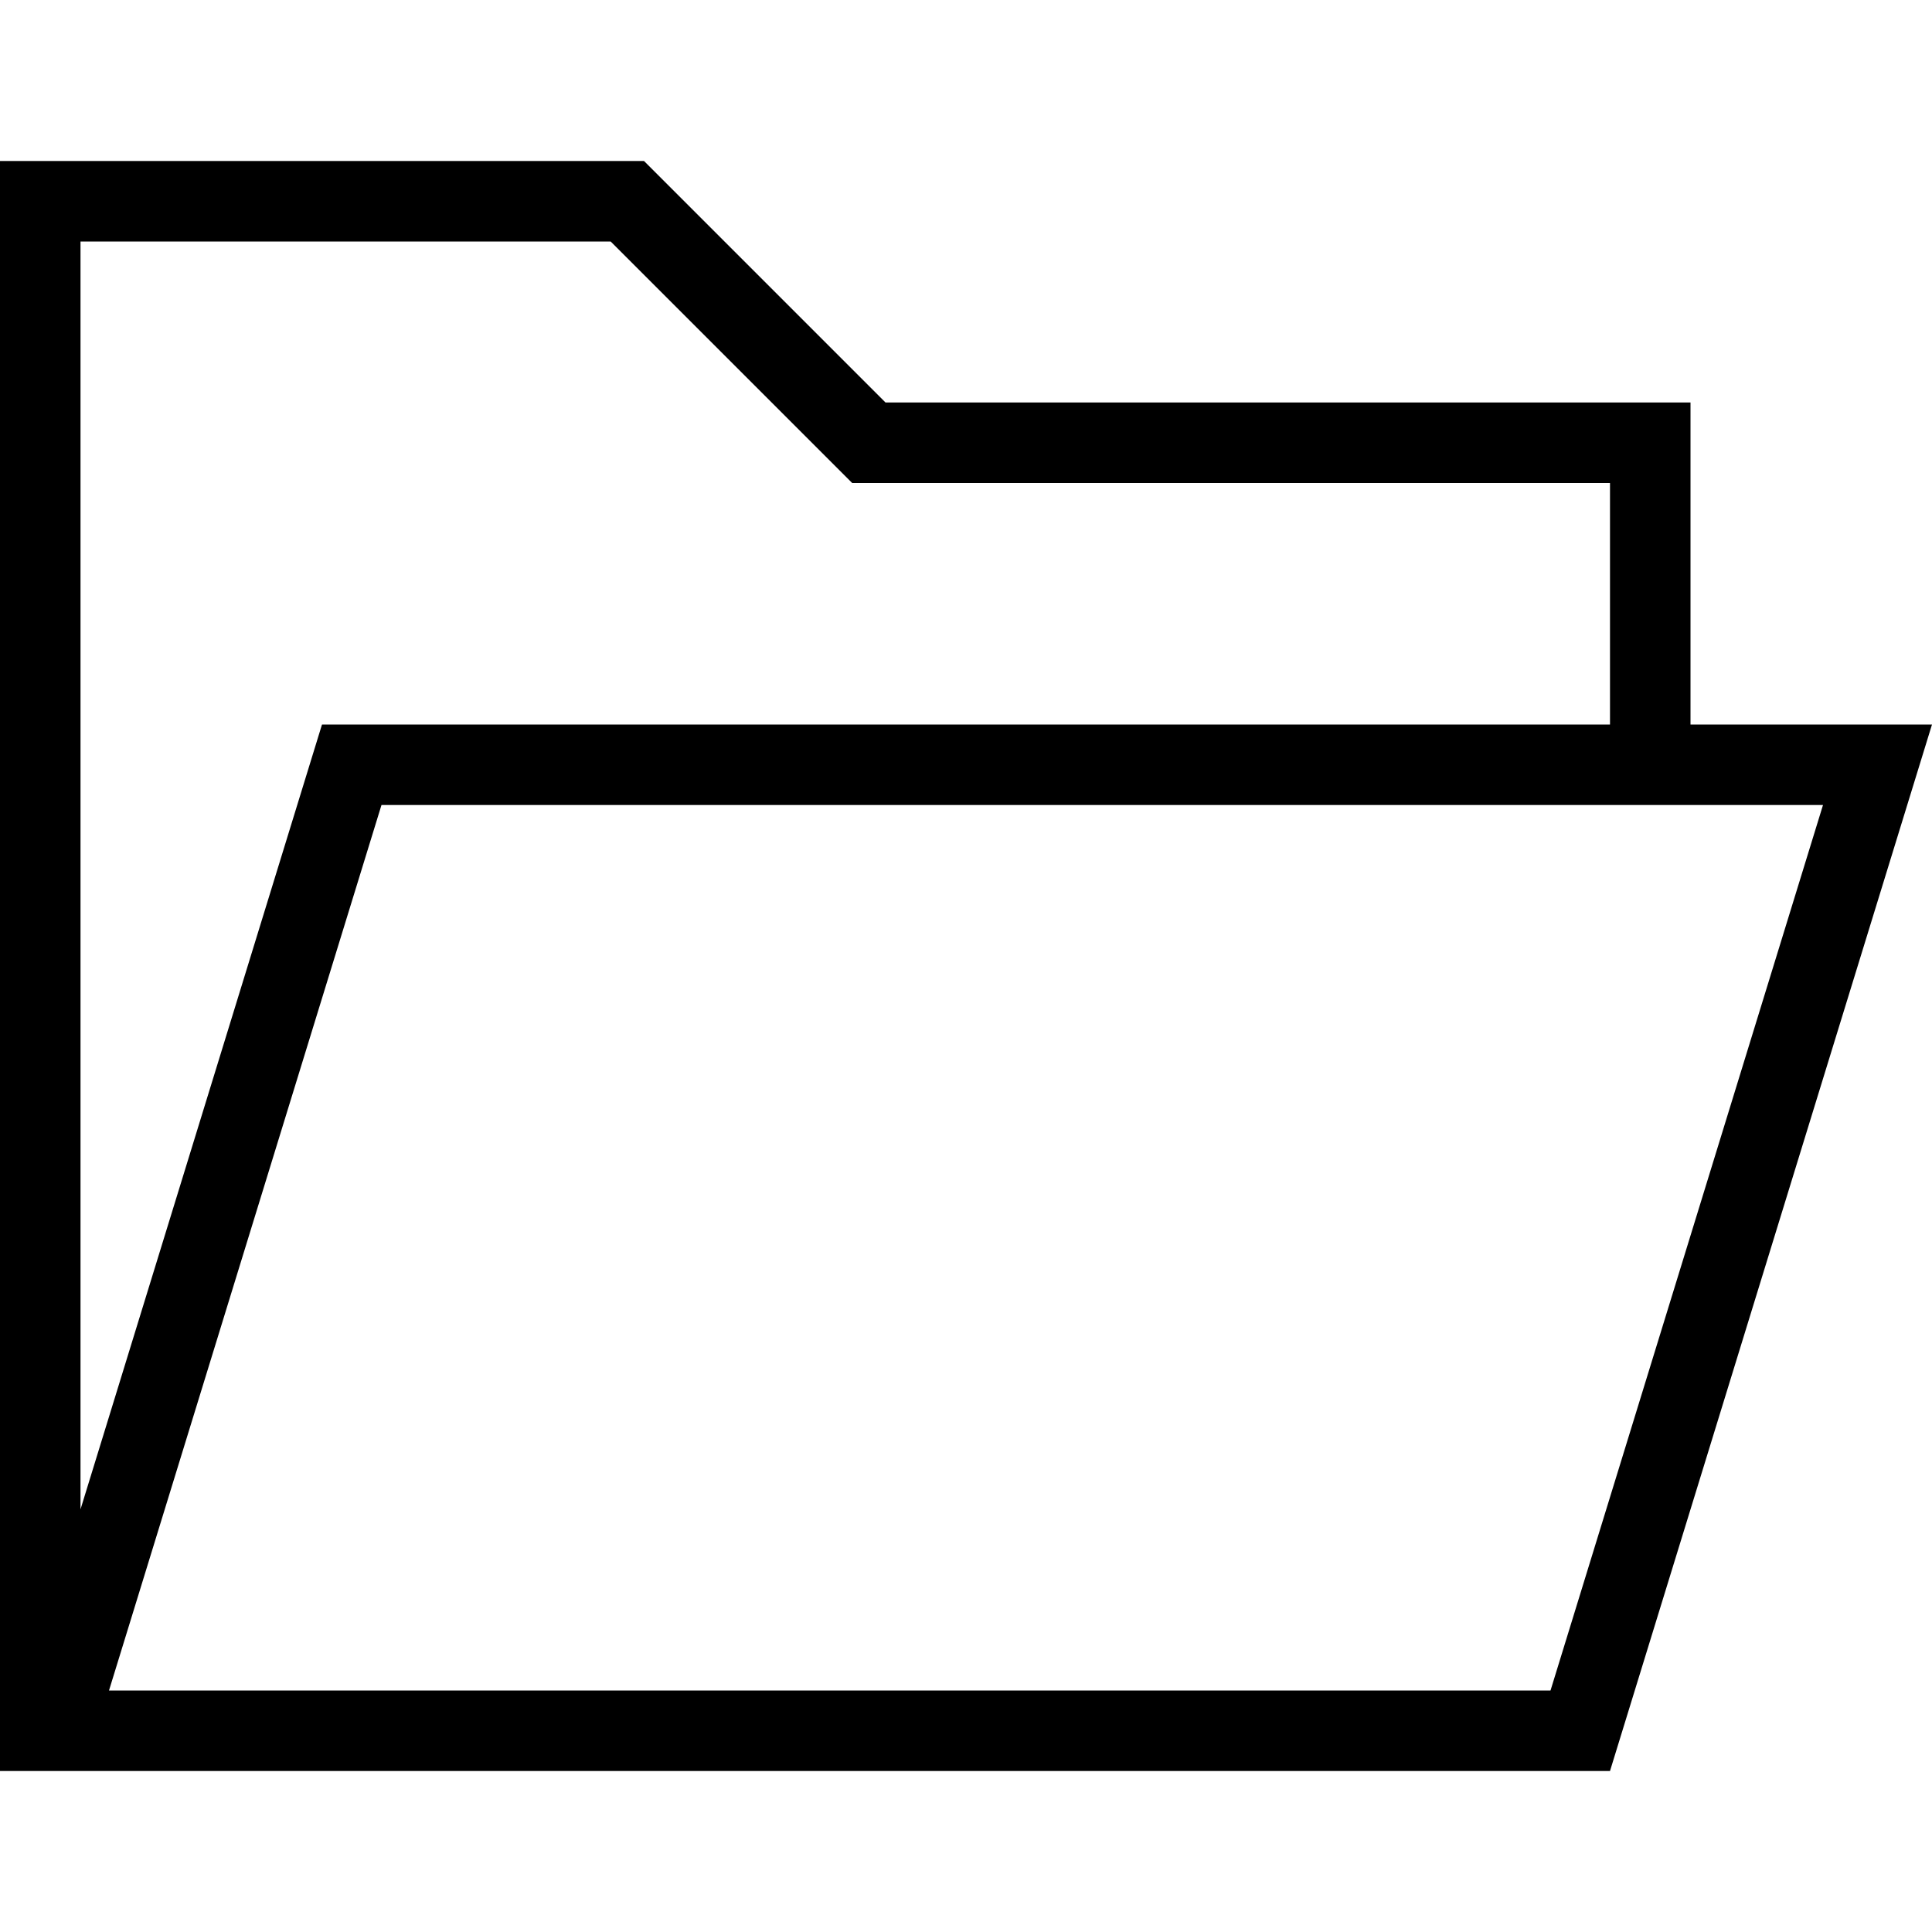
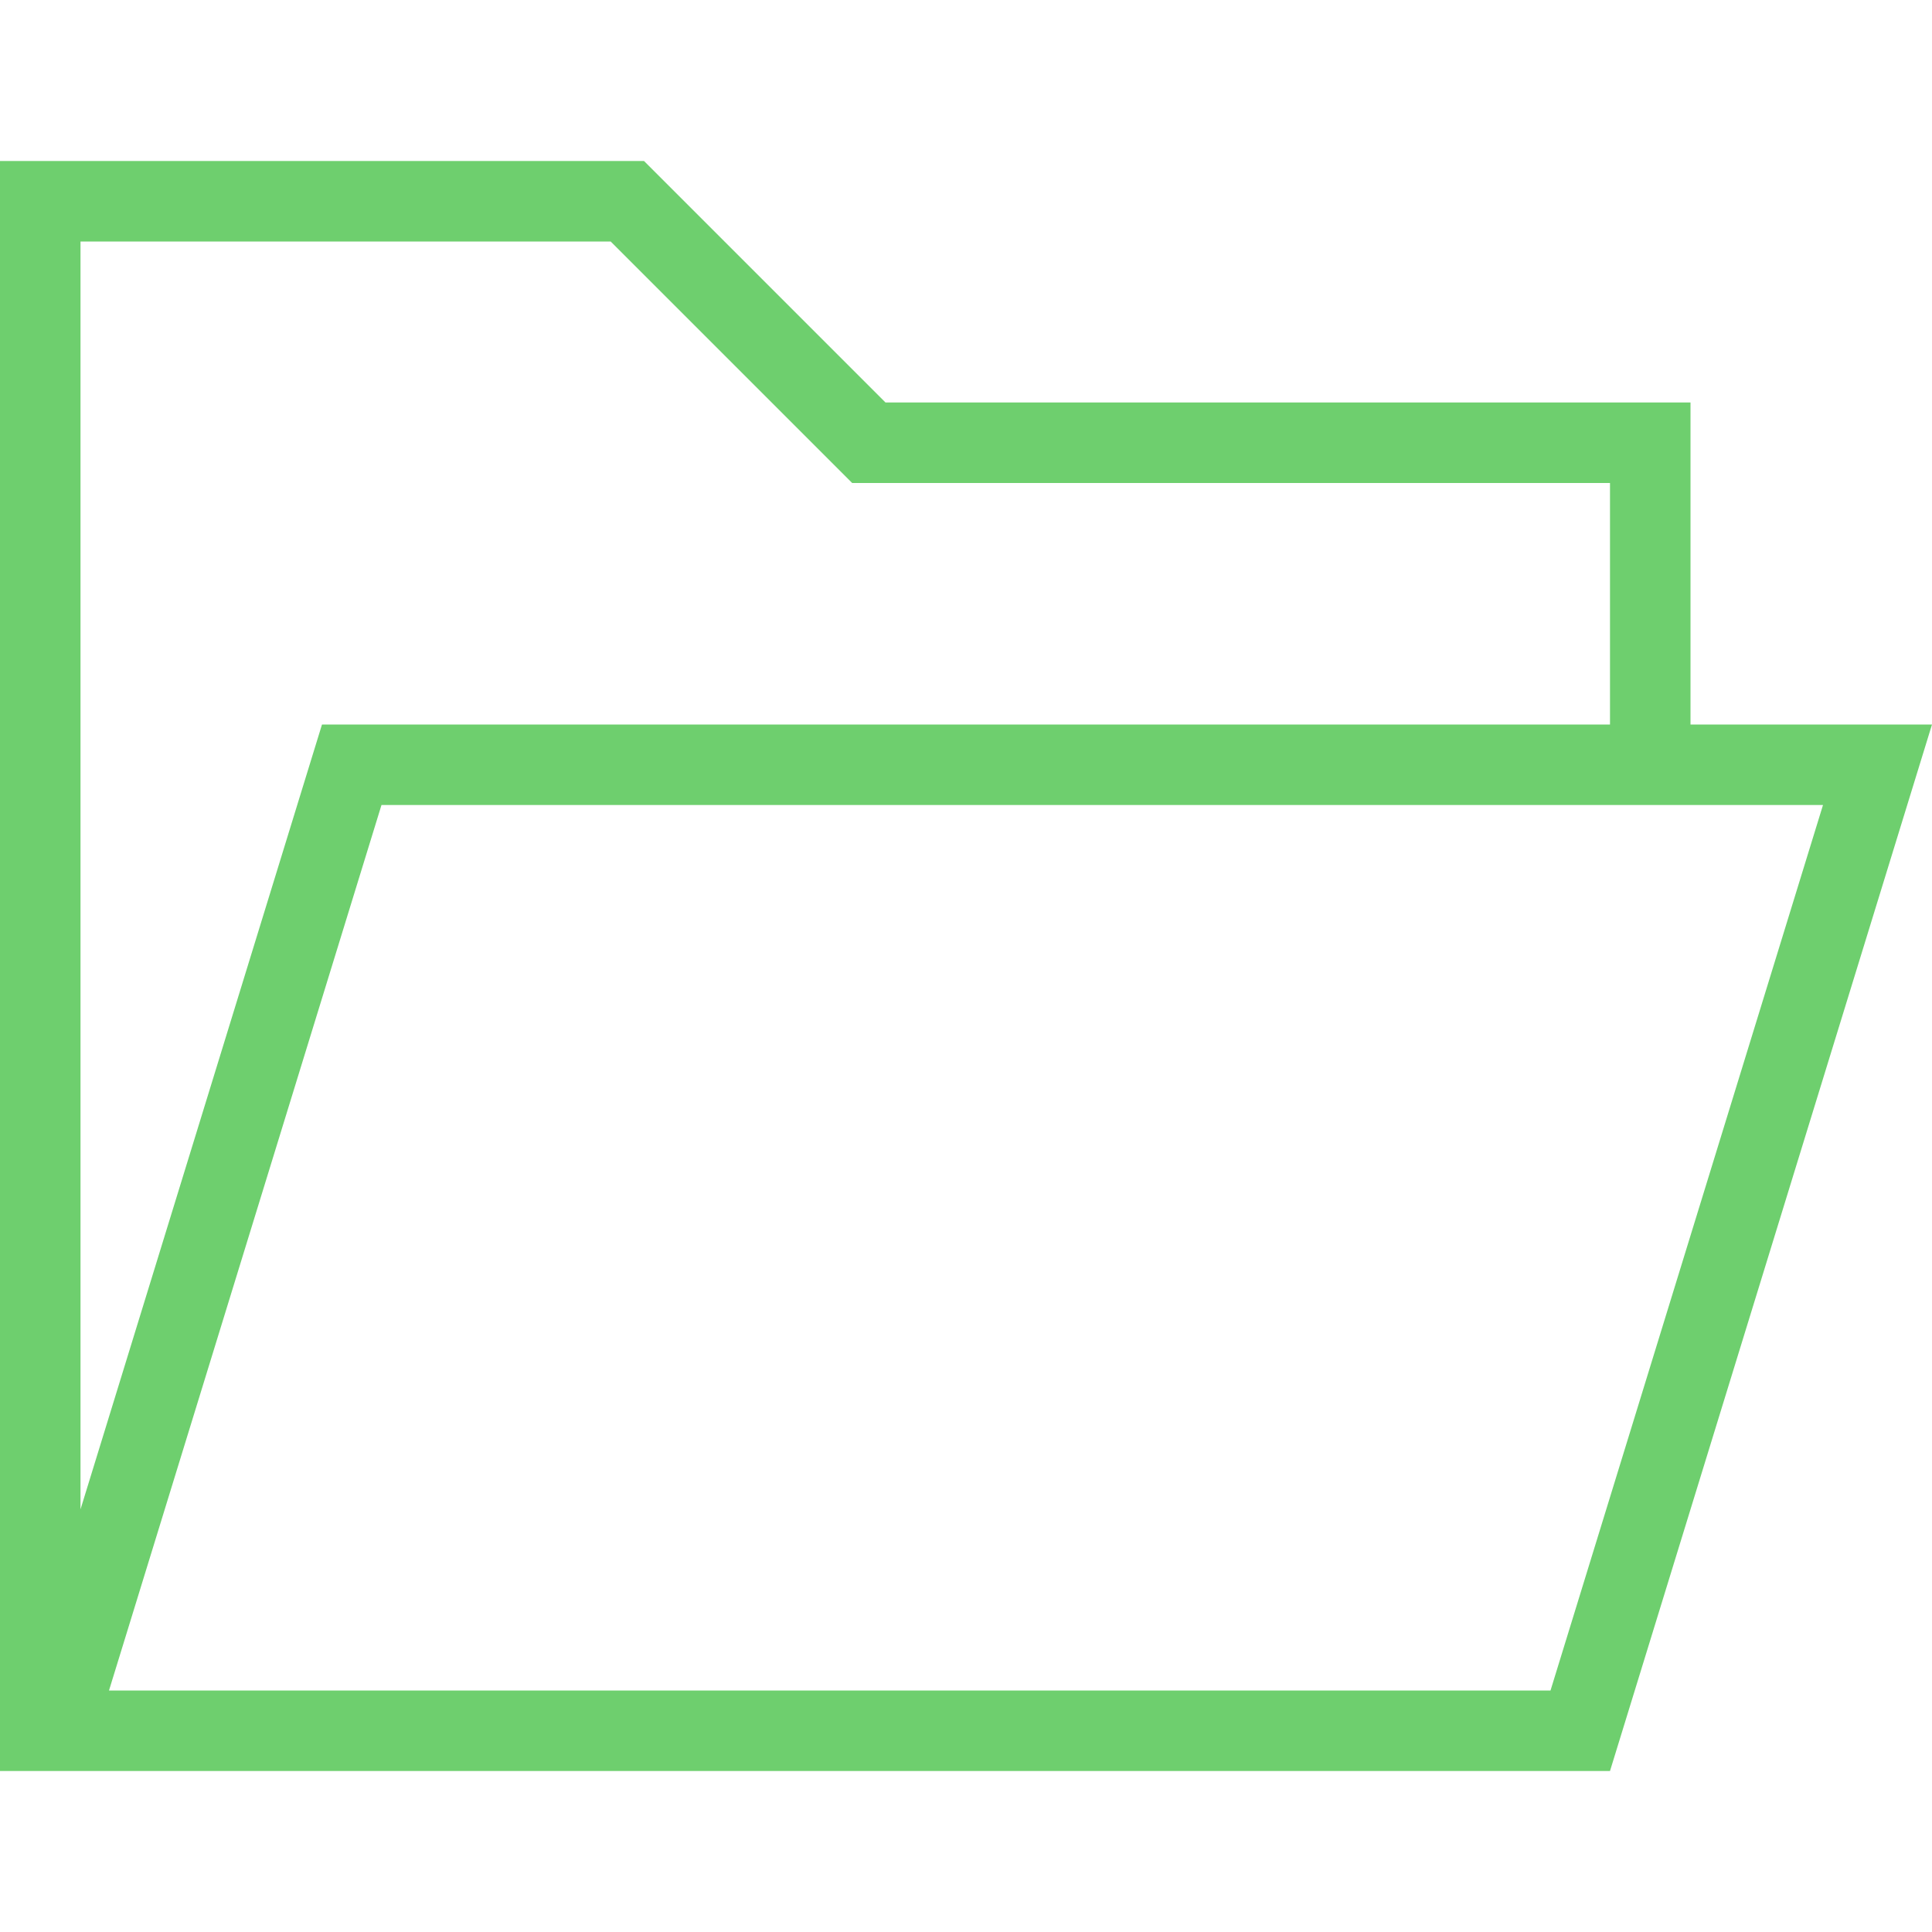
- <svg xmlns="http://www.w3.org/2000/svg" width="16" height="16" viewBox="0 0 24 24" fill-rule="evenodd" clip-rule="evenodd">
+ <svg xmlns="http://www.w3.org/2000/svg" width="16" height="16" viewBox="0 0 24 24" fill="#6ecf6e" fill-rule="evenodd" clip-rule="evenodd">
  <path d="M0 2h8l3 3h10v4h3l-4 13h-20v-20zm22.646 8h-17.907l-3.385 11h17.907l3.385-11zm-2.646-1v-3h-9.414l-3-3h-6.586v15.75l3-9.75h16z" />
</svg>
